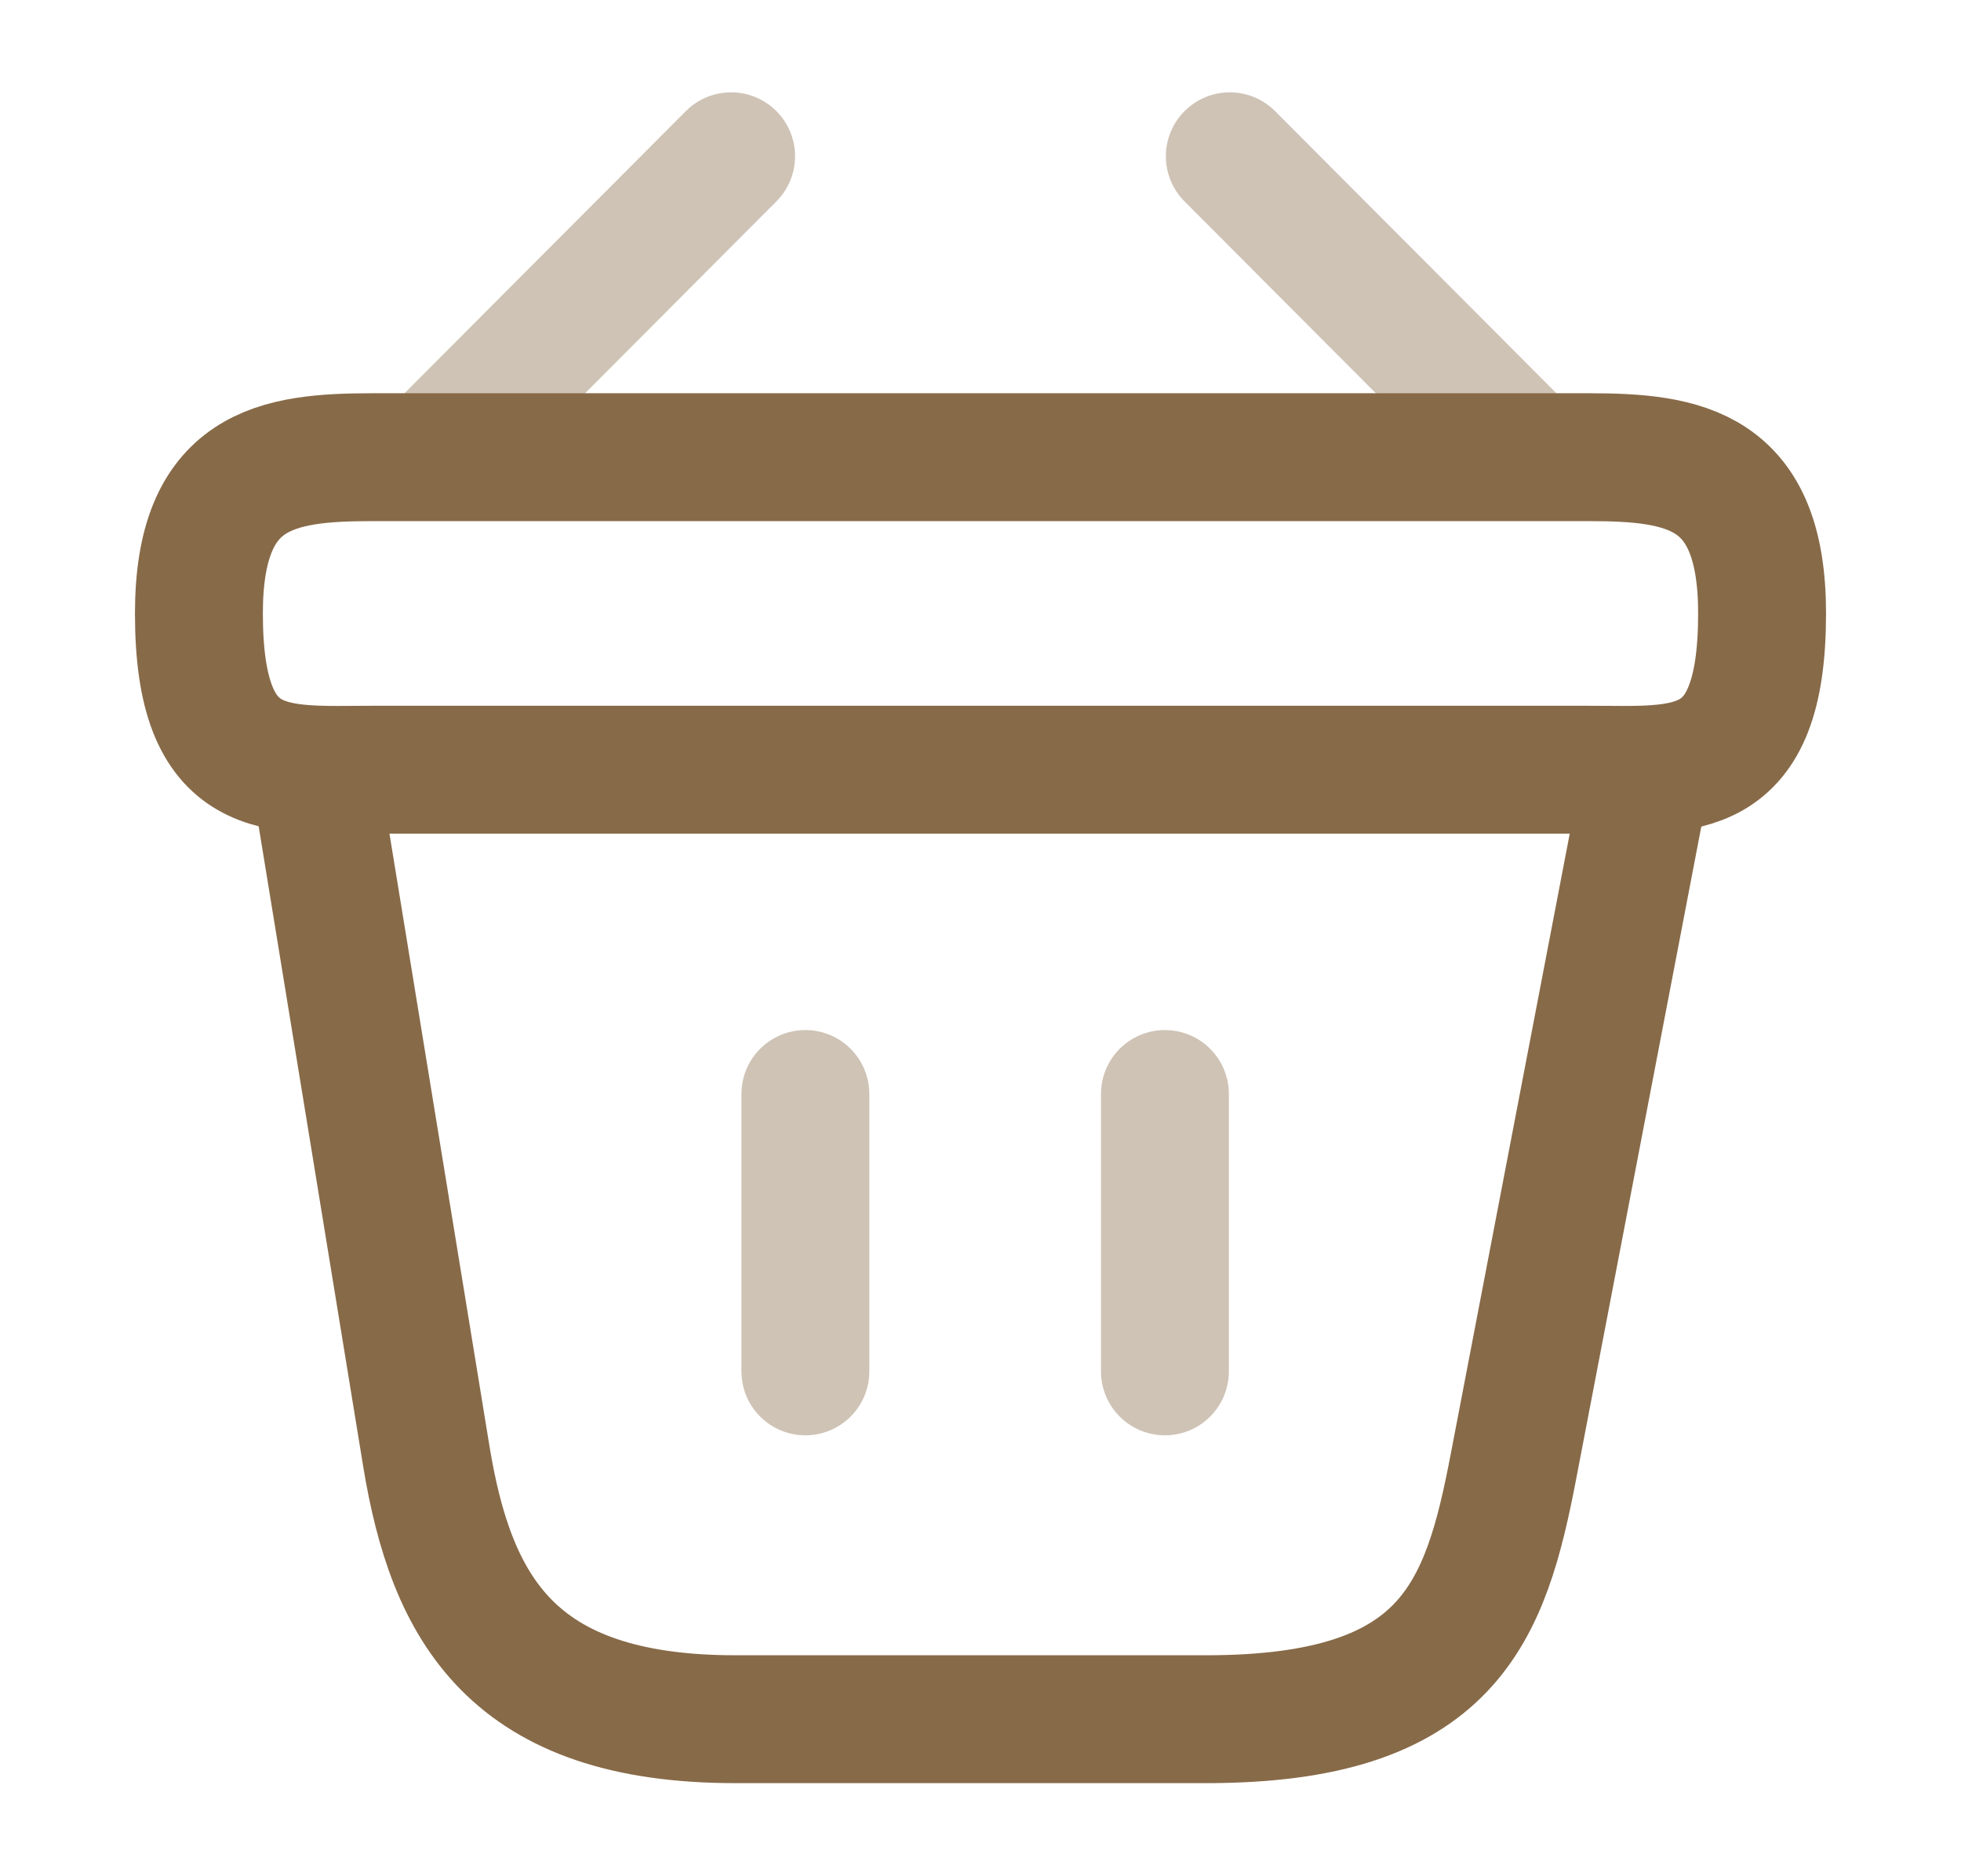
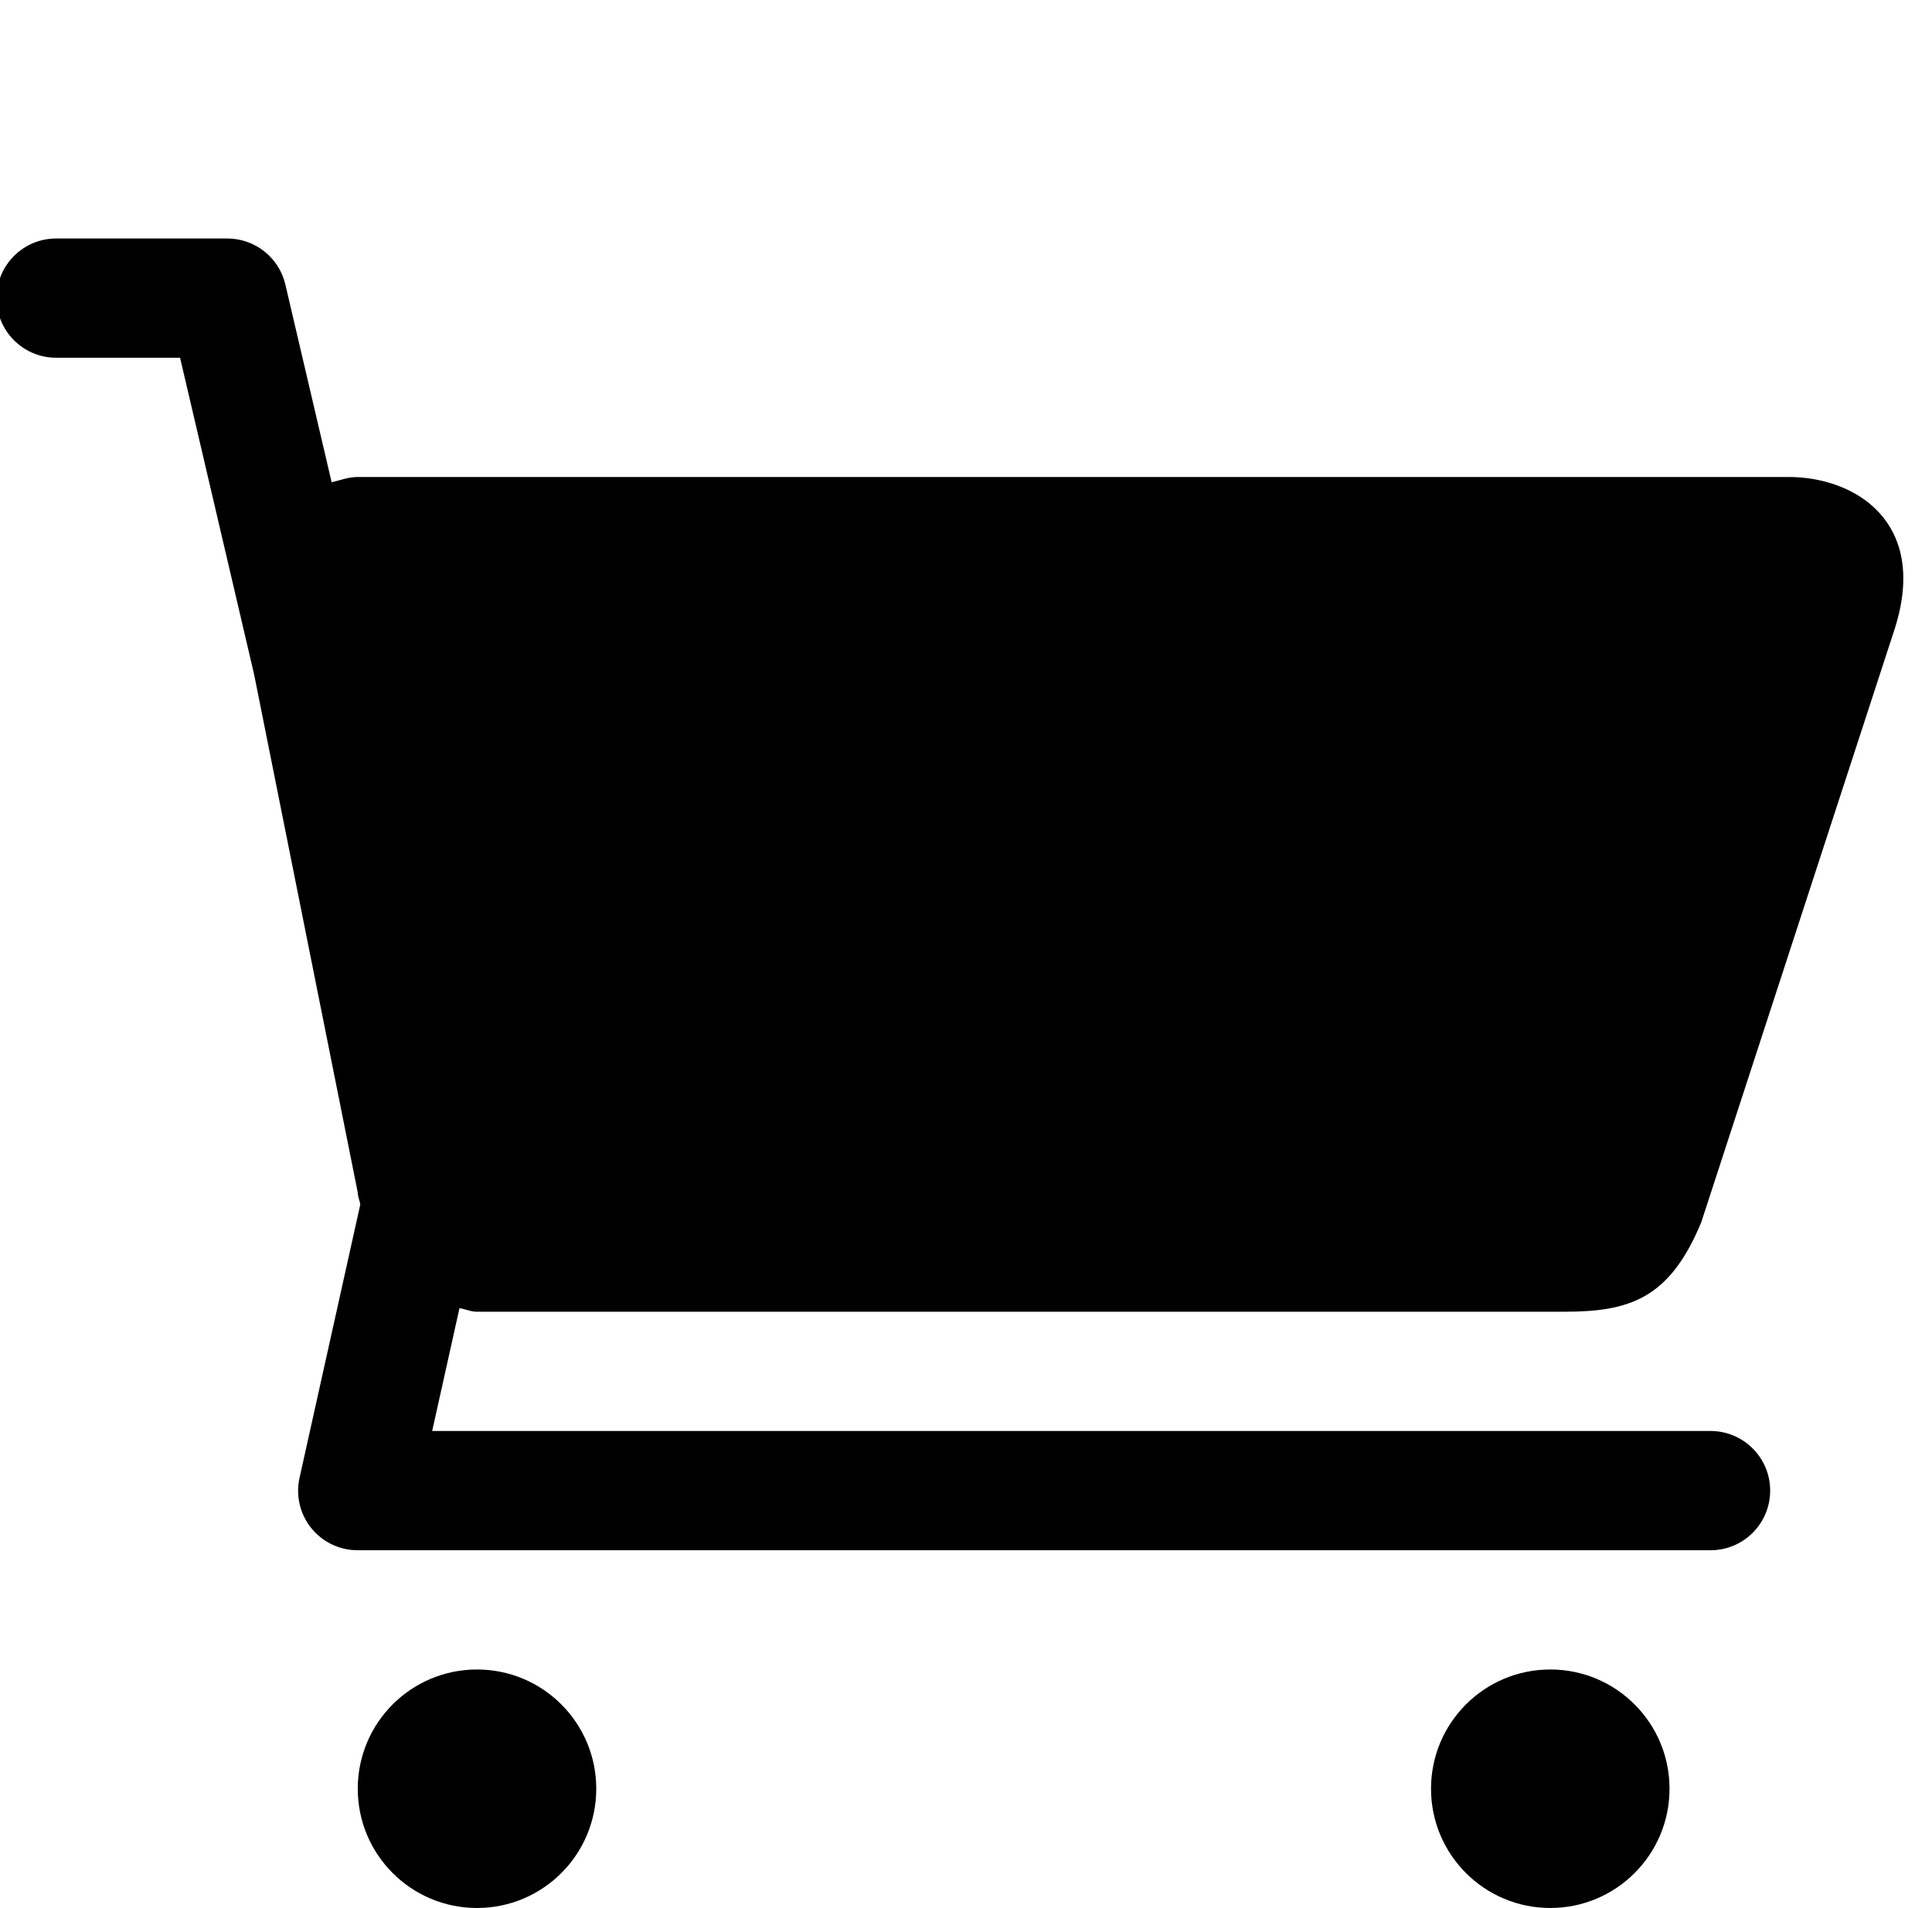
- <svg xmlns="http://www.w3.org/2000/svg" width="23" height="22" viewBox="0 0 23 22" fill="none">
-   <path d="M2.333 7.196C2.333 5.5 3.241 5.363 4.368 5.363H18.632C19.759 5.363 20.667 5.5 20.667 7.196C20.667 9.167 19.759 9.029 18.632 9.029H4.368C3.241 9.029 2.333 9.167 2.333 7.196Z" stroke="#876A48" stroke-width="1.5" />
-   <g opacity="0.4">
-     <path d="M8.575 1.833L5.257 5.161" stroke="#876A48" stroke-width="1.5" stroke-miterlimit="10" stroke-linecap="round" stroke-linejoin="round" />
-     <path d="M14.424 1.833L17.742 5.161" stroke="#876A48" stroke-width="1.5" stroke-miterlimit="10" stroke-linecap="round" stroke-linejoin="round" />
-     <path d="M9.446 12.833V16.087" stroke="#876A48" stroke-width="1.5" stroke-linecap="round" />
-     <path d="M13.663 12.833V16.087" stroke="#876A48" stroke-width="1.5" stroke-linecap="round" />
-   </g>
-   <path d="M3.708 9.167L5.001 17.087C5.294 18.865 6 20.167 8.622 20.167H14.149C17 20.167 17.422 18.92 17.752 17.197L19.292 9.167" stroke="#876A48" stroke-width="1.5" stroke-linecap="round" />
+ <svg xmlns="http://www.w3.org/2000/svg" width="32.402" height="32" viewBox="0 0 32.402 32" id="cart">
+   <path d="M30 8H6c-.156 0-.292.054-.438.088l-.776-3.316A1 1 0 0 0 3.812 4H.942a1 1 0 0 0 0 2H3.02l1.242 5.312L6 20c0 .072.034.134.042.204l-1.018 4.58A.997.997 0 0 0 6 26h22.688a1 1 0 0 0 0-2H7.248l.458-2.06c.1.016.19.06.294.06h18.23c1.104 0 1.77-.218 2.302-1.5l3.248-9.964C32.344 8.75 31.106 8 30 8zM6 30a2 2 1080 1 0 4 0 2 2 1080 1 0-4 0zm18 0a2 2 1080 1 0 4 0 2 2 1080 1 0-4 0z" />
</svg>
